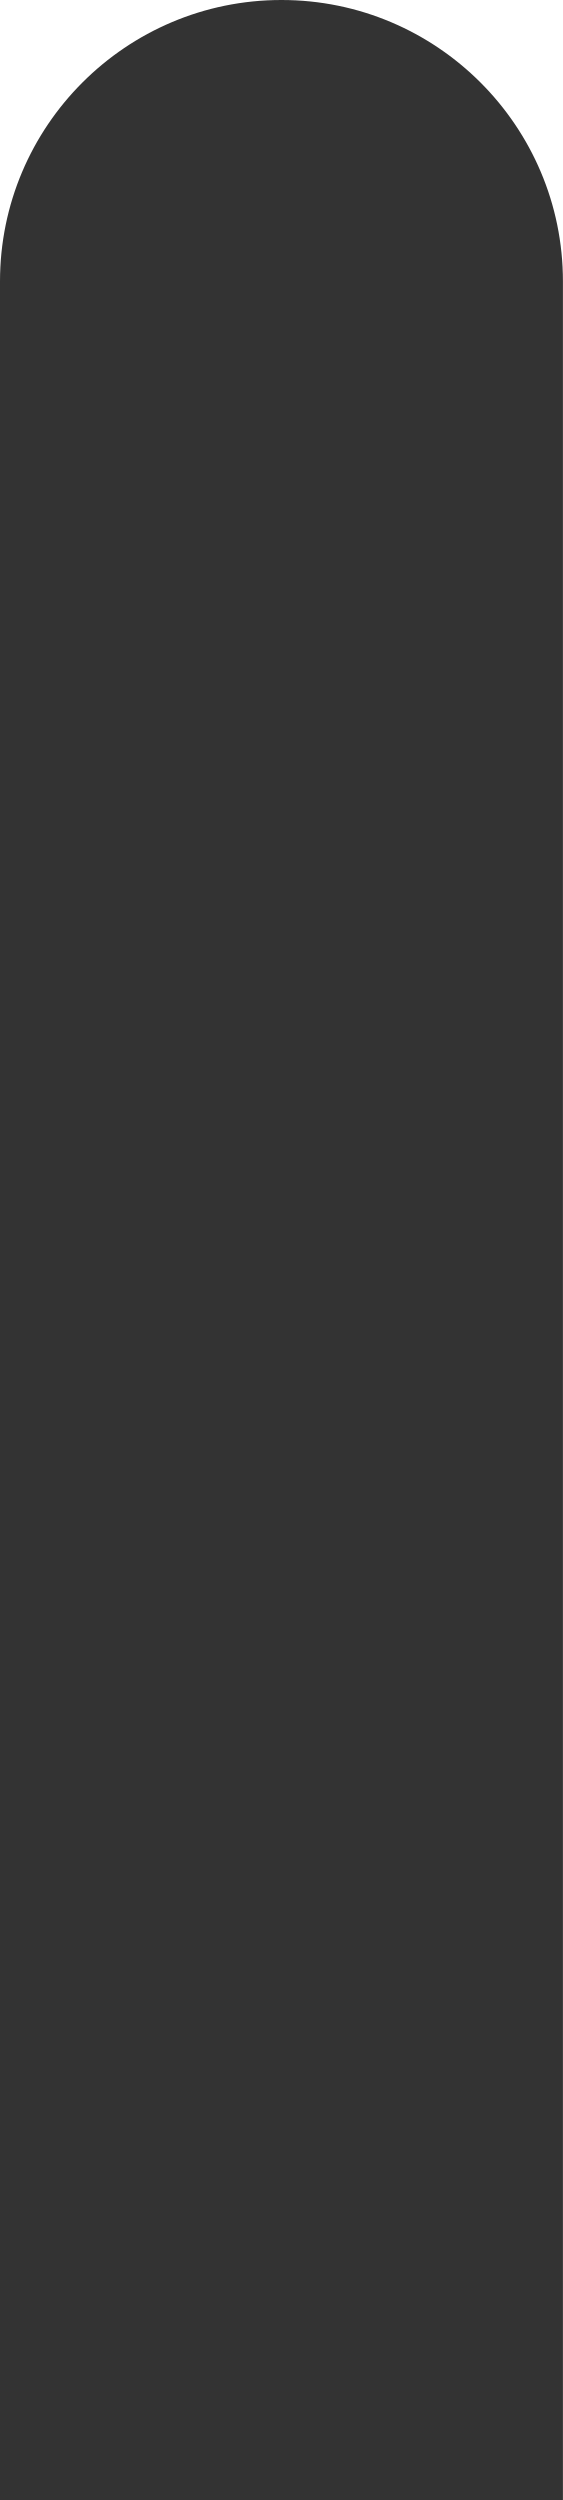
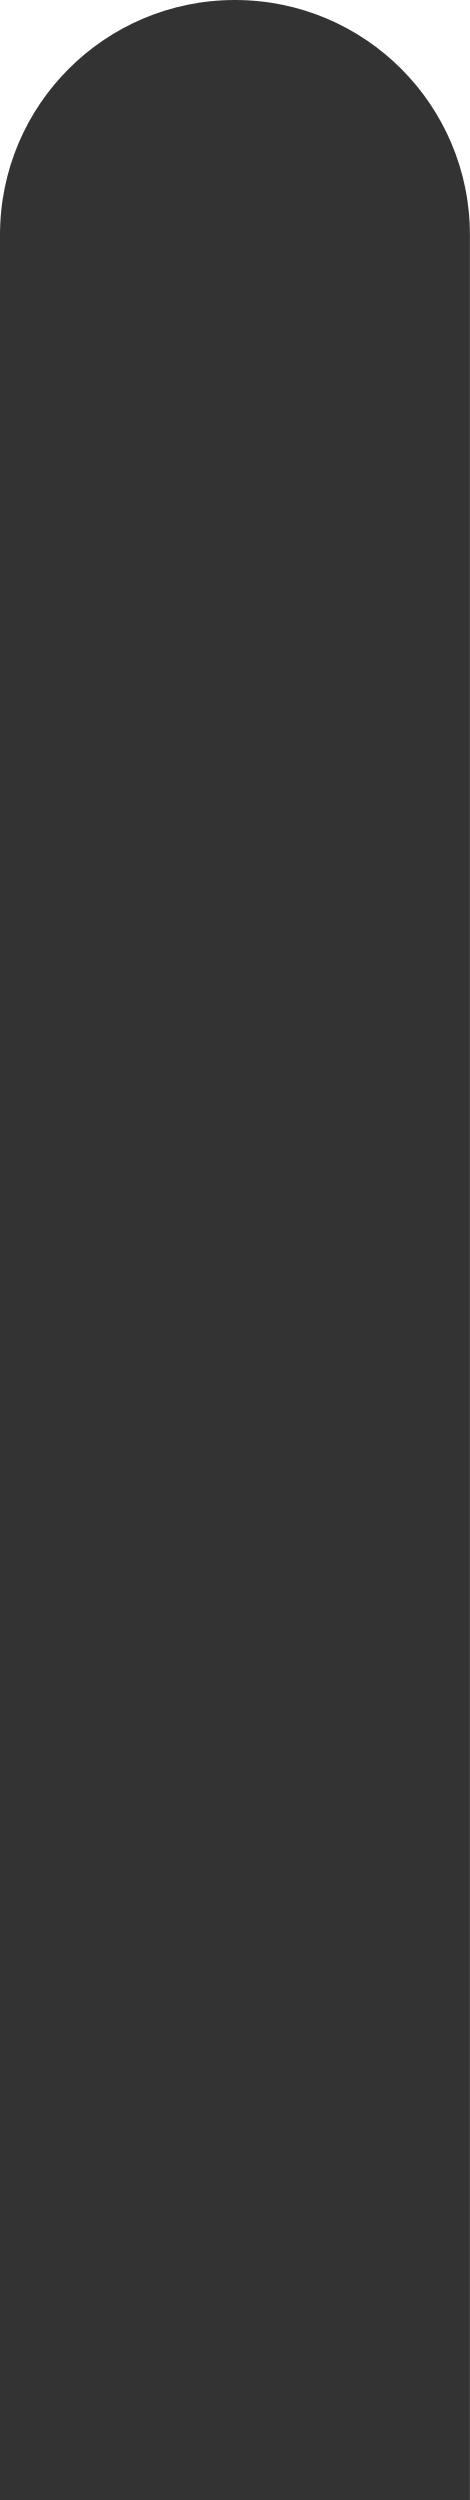
- <svg xmlns="http://www.w3.org/2000/svg" preserveAspectRatio="none" overflow="visible" style="display: block;" width="1" height="4.441" viewBox="0 0 1 4.441" fill="none">
-   <path id="Rectangle 385" d="M0 0.5C0 0.224 0.224 0 0.5 0C0.776 0 1 0.224 1 0.5V4.441H0V0.5Z" fill="#333333" />
+ <svg xmlns="http://www.w3.org/2000/svg" preserveAspectRatio="none" overflow="visible" style="display: block;" width="1.4" height="7.448" viewBox="0 0 1.4 7.448" fill="none">
+   <path id="Rectangle 385" d="M0 0.7C0 0.313 0.313 0 0.7 0C1.087 0 1.4 0.313 1.4 0.7V7.448H0V0.7Z" fill="#333333" />
</svg>
